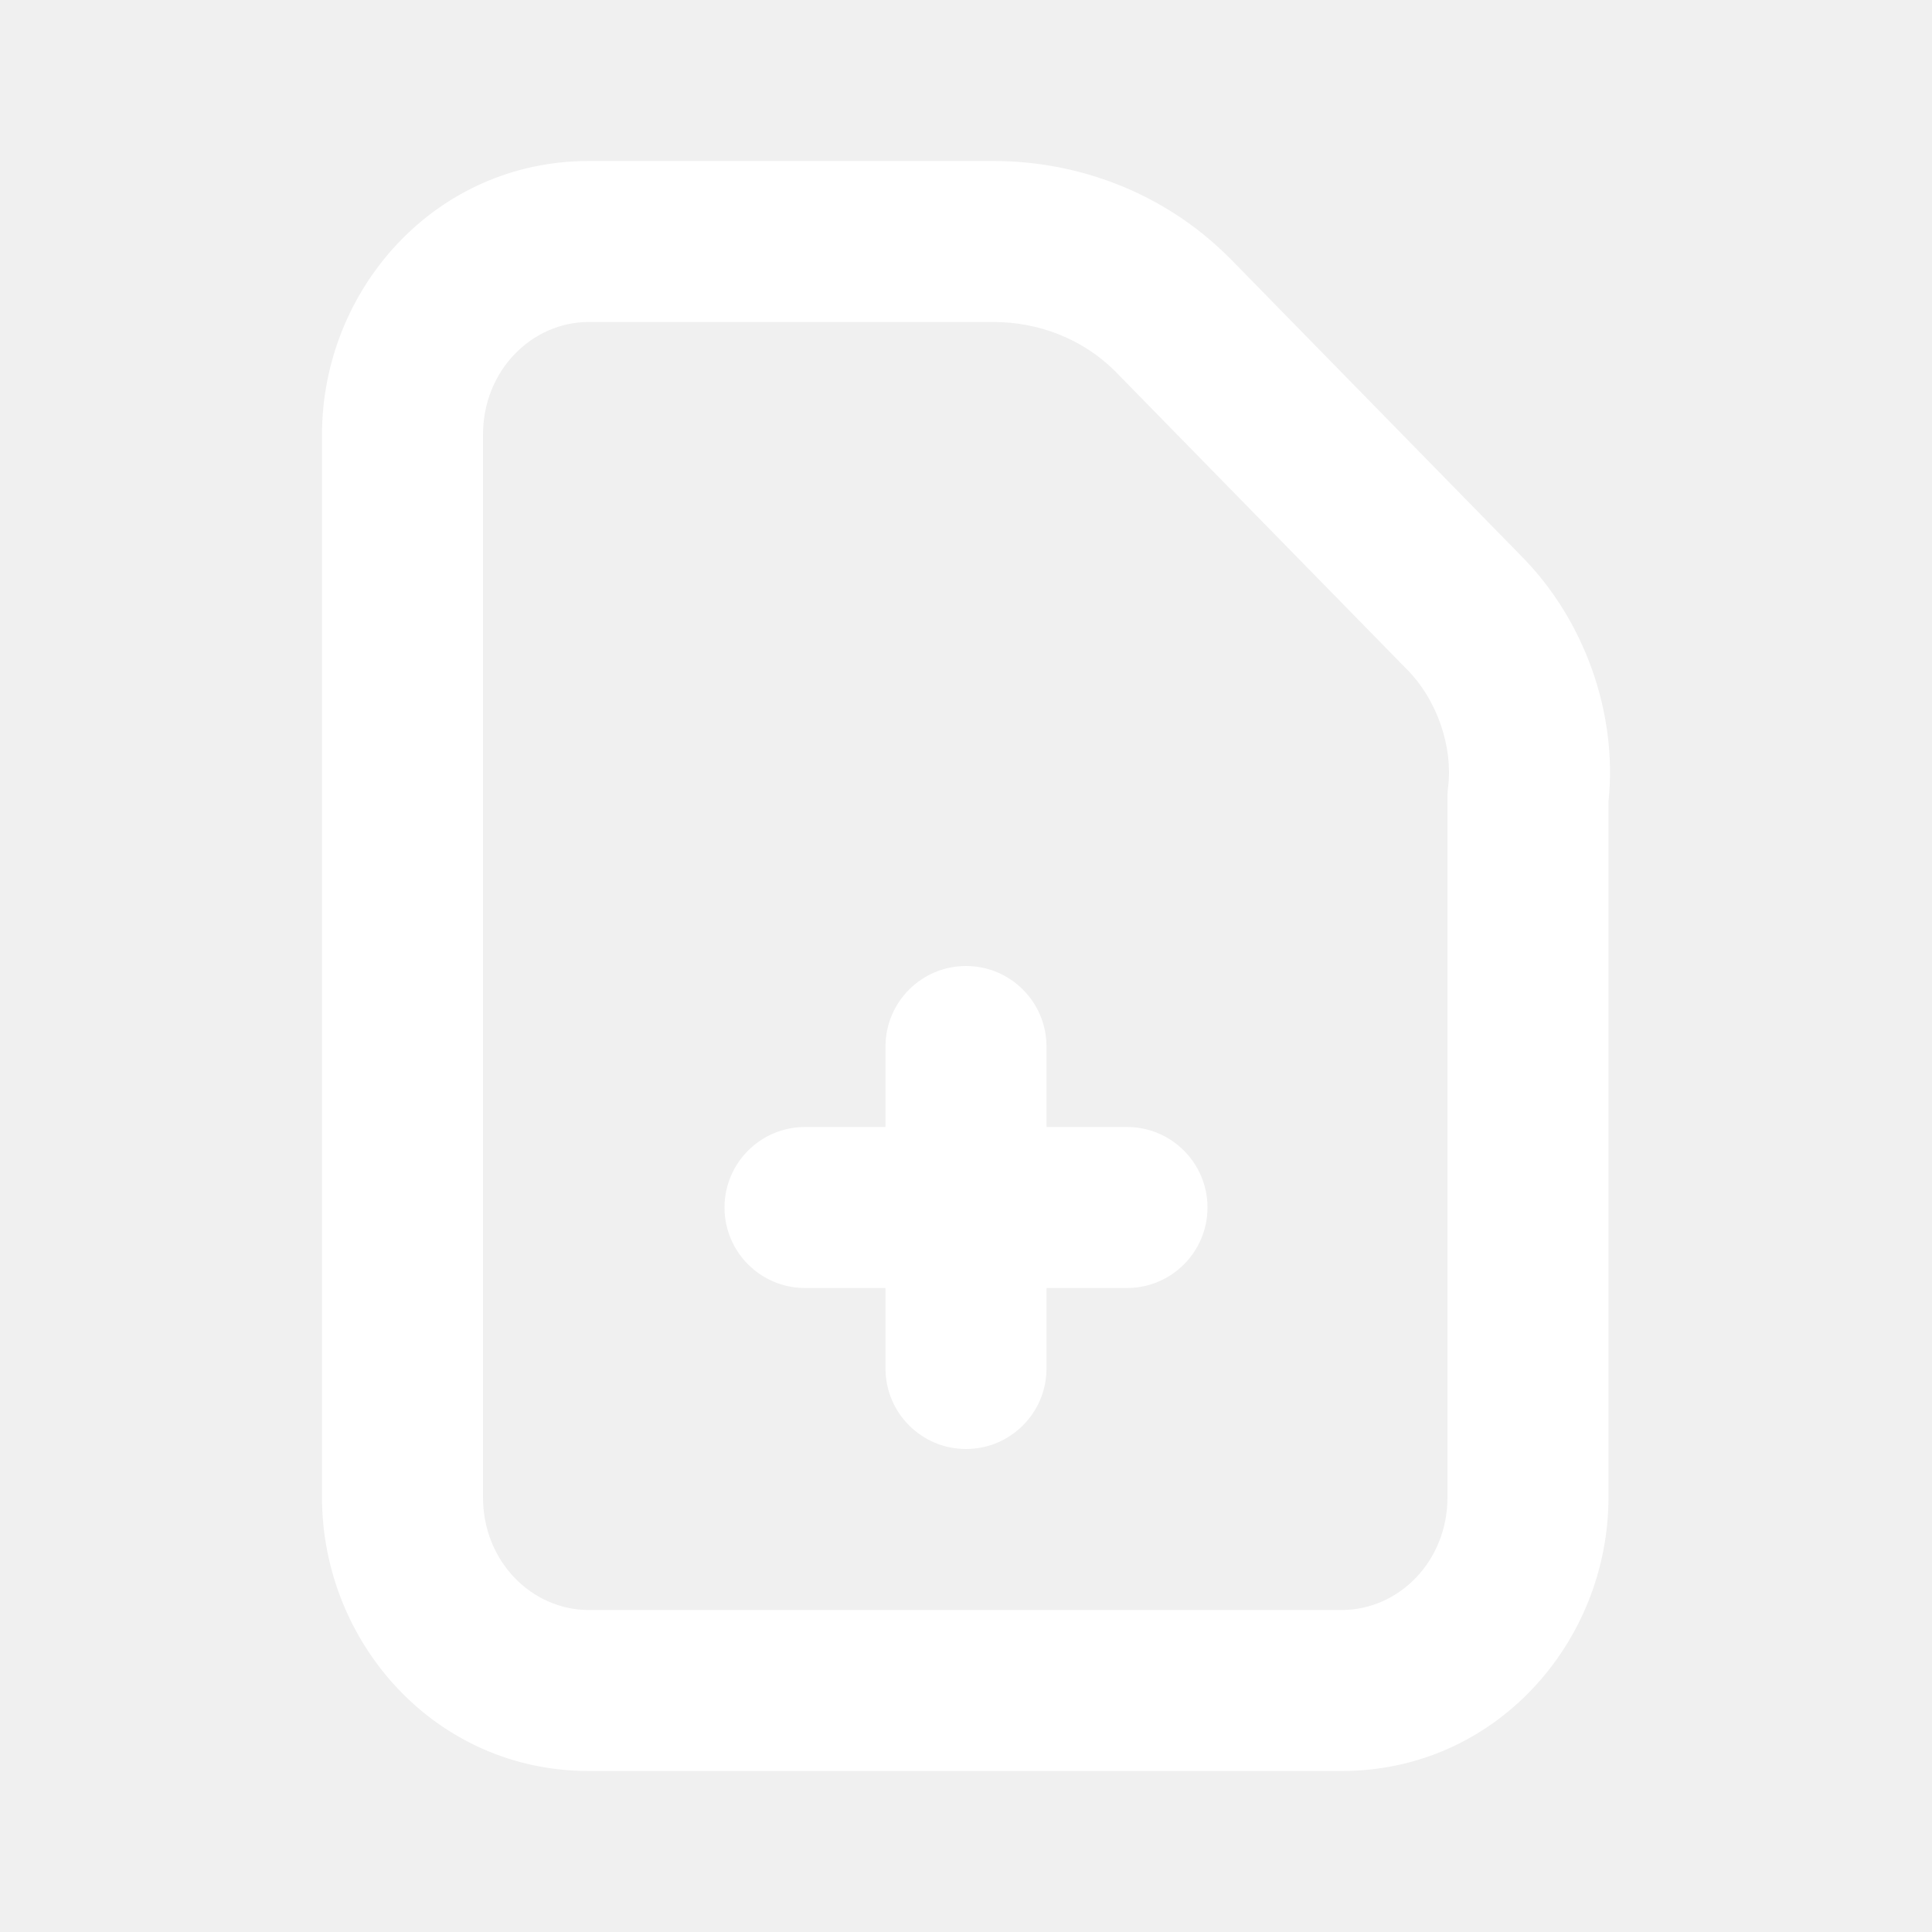
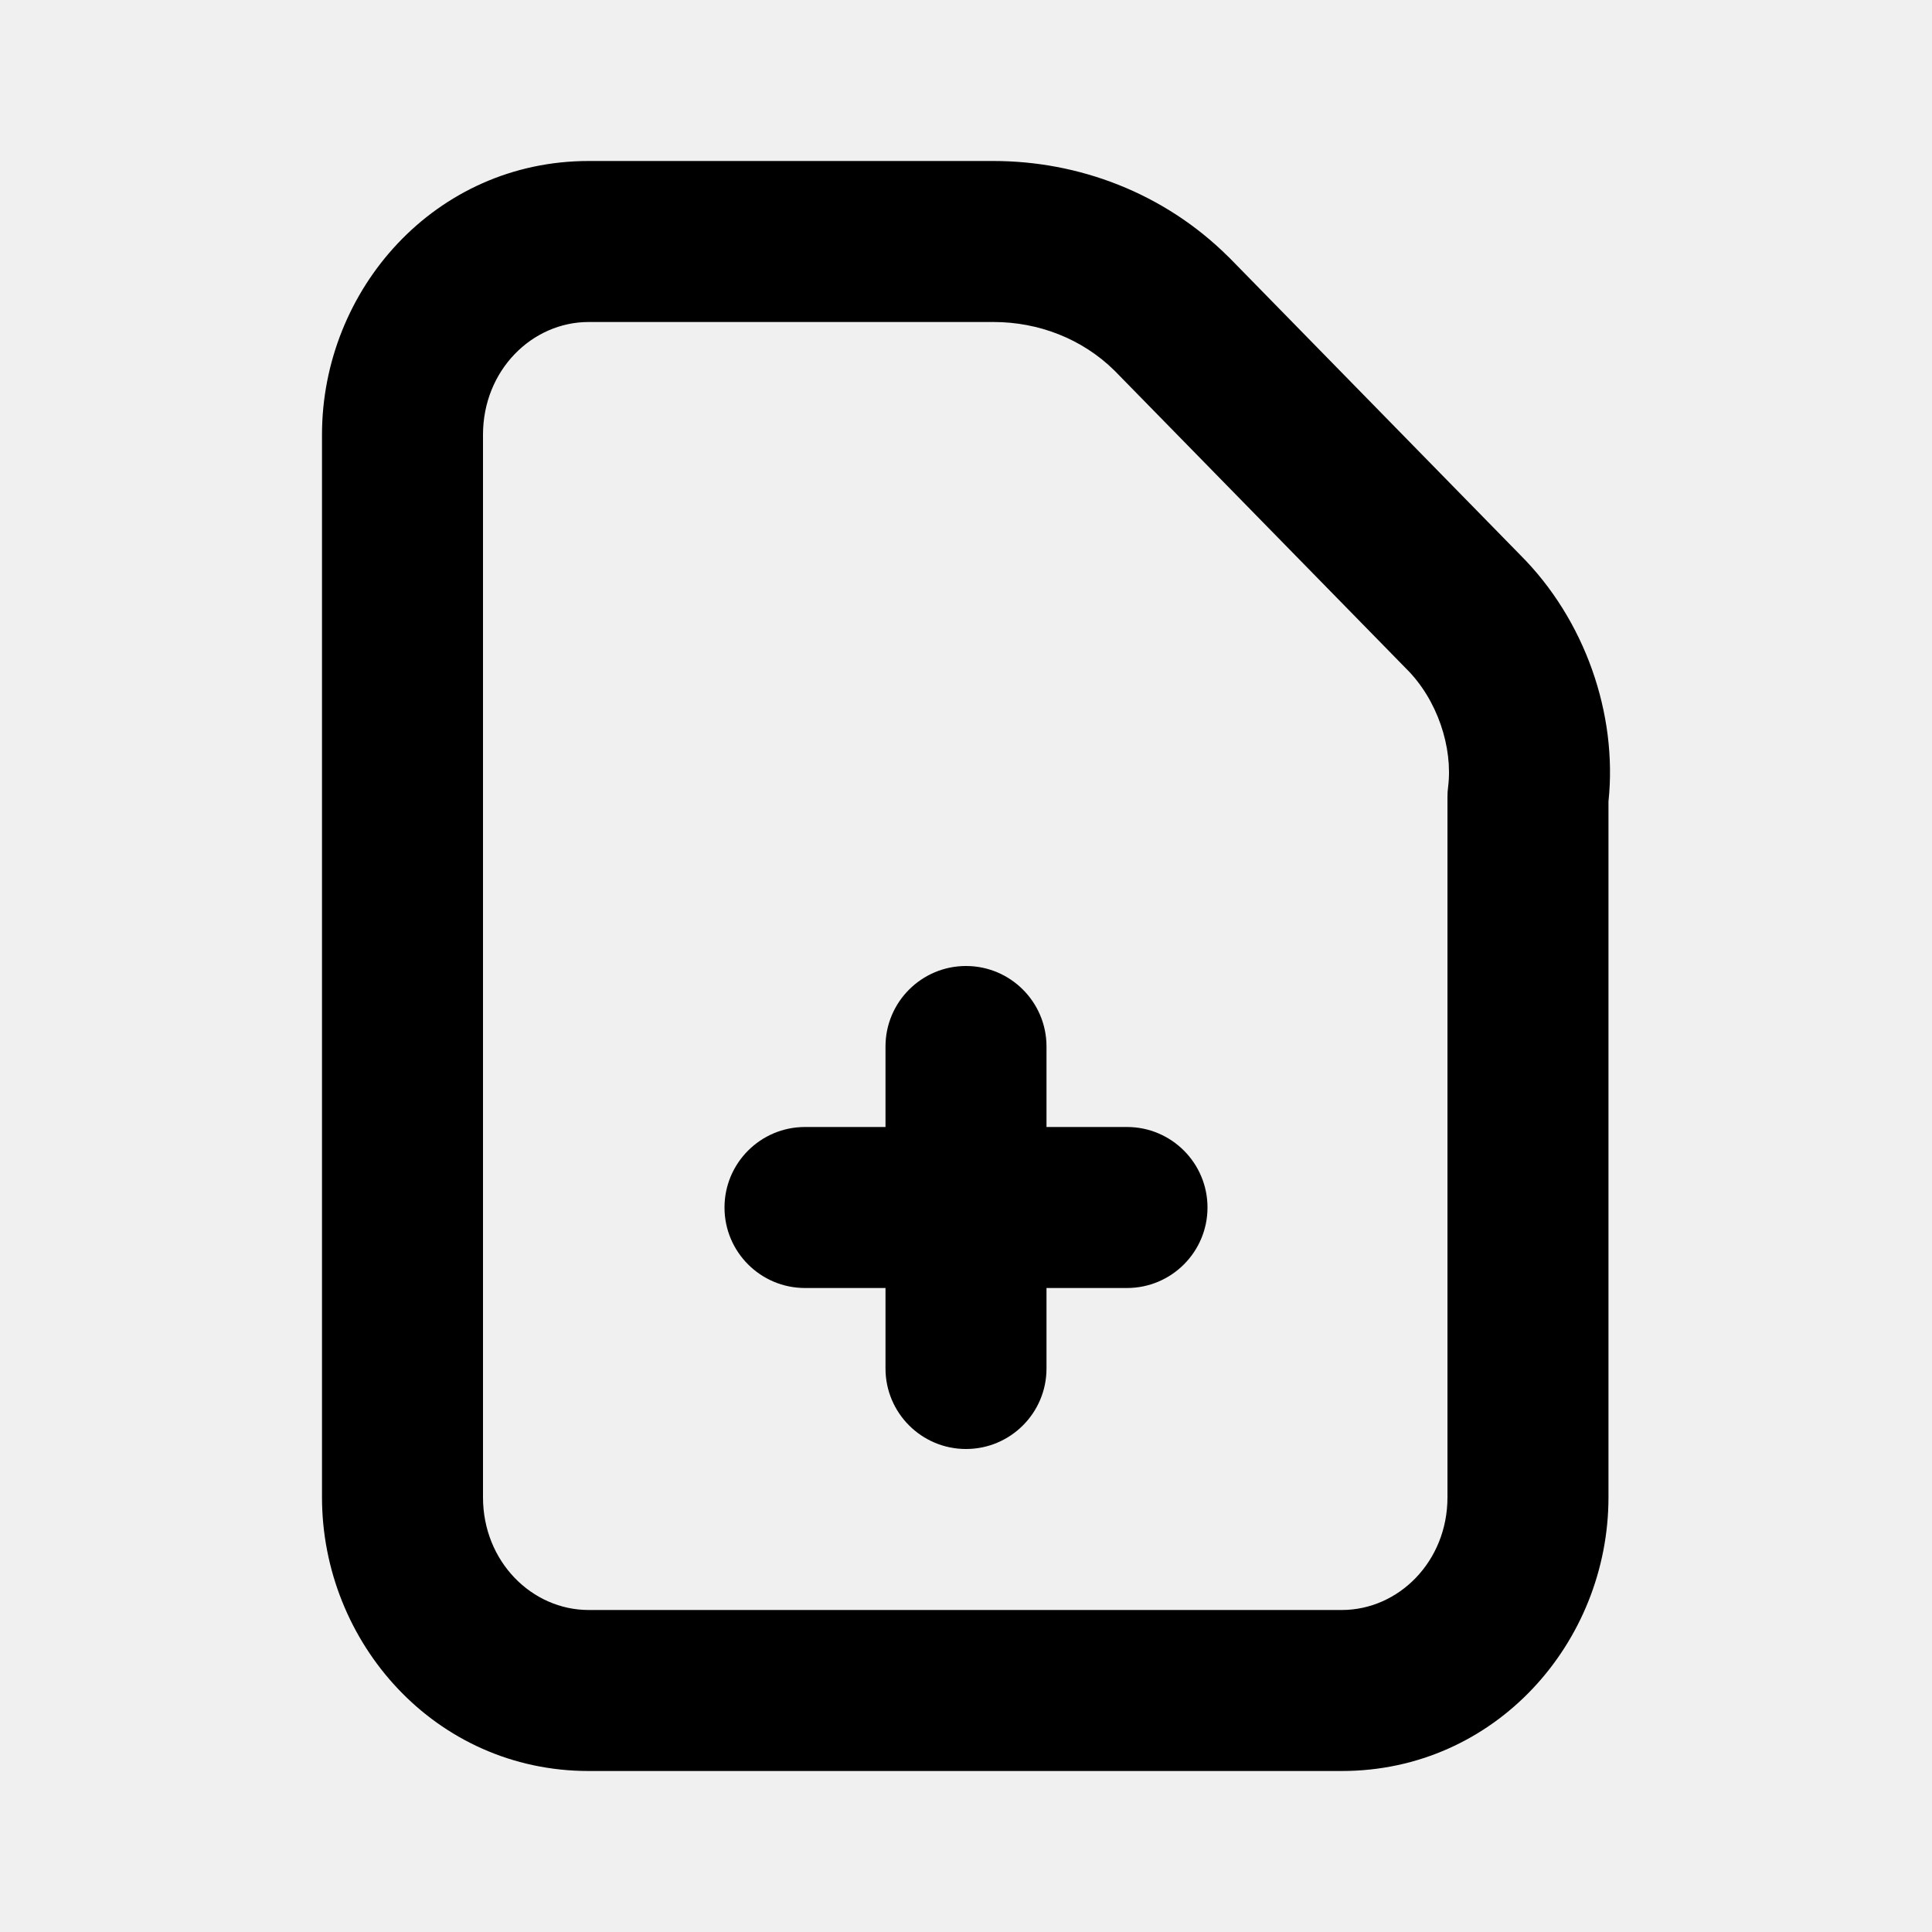
<svg xmlns="http://www.w3.org/2000/svg" width="30" height="30" viewBox="0 0 24 24" fill="none">
-   <path fill-rule="evenodd" clip-rule="evenodd" d="M4 5.4C4 3.598 5.404 2 7.313 2H12.342C13.393 2 14.457 2.392 15.26 3.191L15.27 3.2L18.887 6.896C19.688 7.697 20.096 8.869 19.981 9.957V18.6C19.981 20.402 18.577 22 16.668 22H7.313C5.404 22 4 20.402 4 18.6V5.4ZM7.313 4C6.607 4 6 4.602 6 5.4V18.6C6 19.398 6.607 20 7.313 20H16.668C17.373 20 17.981 19.398 17.981 18.6V9.9C17.981 9.858 17.983 9.817 17.989 9.775C18.05 9.285 17.856 8.692 17.471 8.309L17.462 8.3L13.846 4.605C13.443 4.207 12.9 4 12.342 4H7.313Z" fill="white" />
-   <path fill-rule="evenodd" clip-rule="evenodd" d="M12 12C12.552 12 13 12.448 13 13V17C13 17.552 12.552 18 12 18C11.448 18 11 17.552 11 17V13C11 12.448 11.448 12 12 12Z" fill="white" />
-   <path fill-rule="evenodd" clip-rule="evenodd" d="M9 15C9 14.448 9.448 14 10 14H14C14.552 14 15 14.448 15 15C15 15.552 14.552 16 14 16H10C9.448 16 9 15.552 9 15Z" fill="white" />
+   <path fill-rule="evenodd" clip-rule="evenodd" d="M4 5.4C4 3.598 5.404 2 7.313 2H12.342C13.393 2 14.457 2.392 15.26 3.191L15.27 3.2L18.887 6.896C19.688 7.697 20.096 8.869 19.981 9.957V18.6C19.981 20.402 18.577 22 16.668 22H7.313C5.404 22 4 20.402 4 18.6V5.4ZM7.313 4C6.607 4 6 4.602 6 5.4V18.6C6 19.398 6.607 20 7.313 20H16.668C17.373 20 17.981 19.398 17.981 18.6V9.9C17.981 9.858 17.983 9.817 17.989 9.775C18.05 9.285 17.856 8.692 17.471 8.309L17.462 8.3L13.846 4.605C13.443 4.207 12.9 4 12.342 4H7.313Z" fill="black" />
+   <path fill-rule="evenodd" clip-rule="evenodd" d="M12 12C12.552 12 13 12.448 13 13V17C13 17.552 12.552 18 12 18C11.448 18 11 17.552 11 17V13C11 12.448 11.448 12 12 12Z" fill="black" />
+   <path fill-rule="evenodd" clip-rule="evenodd" d="M9 15C9 14.448 9.448 14 10 14H14C14.552 14 15 14.448 15 15C15 15.552 14.552 16 14 16H10C9.448 16 9 15.552 9 15Z" fill="black" />
</svg>
